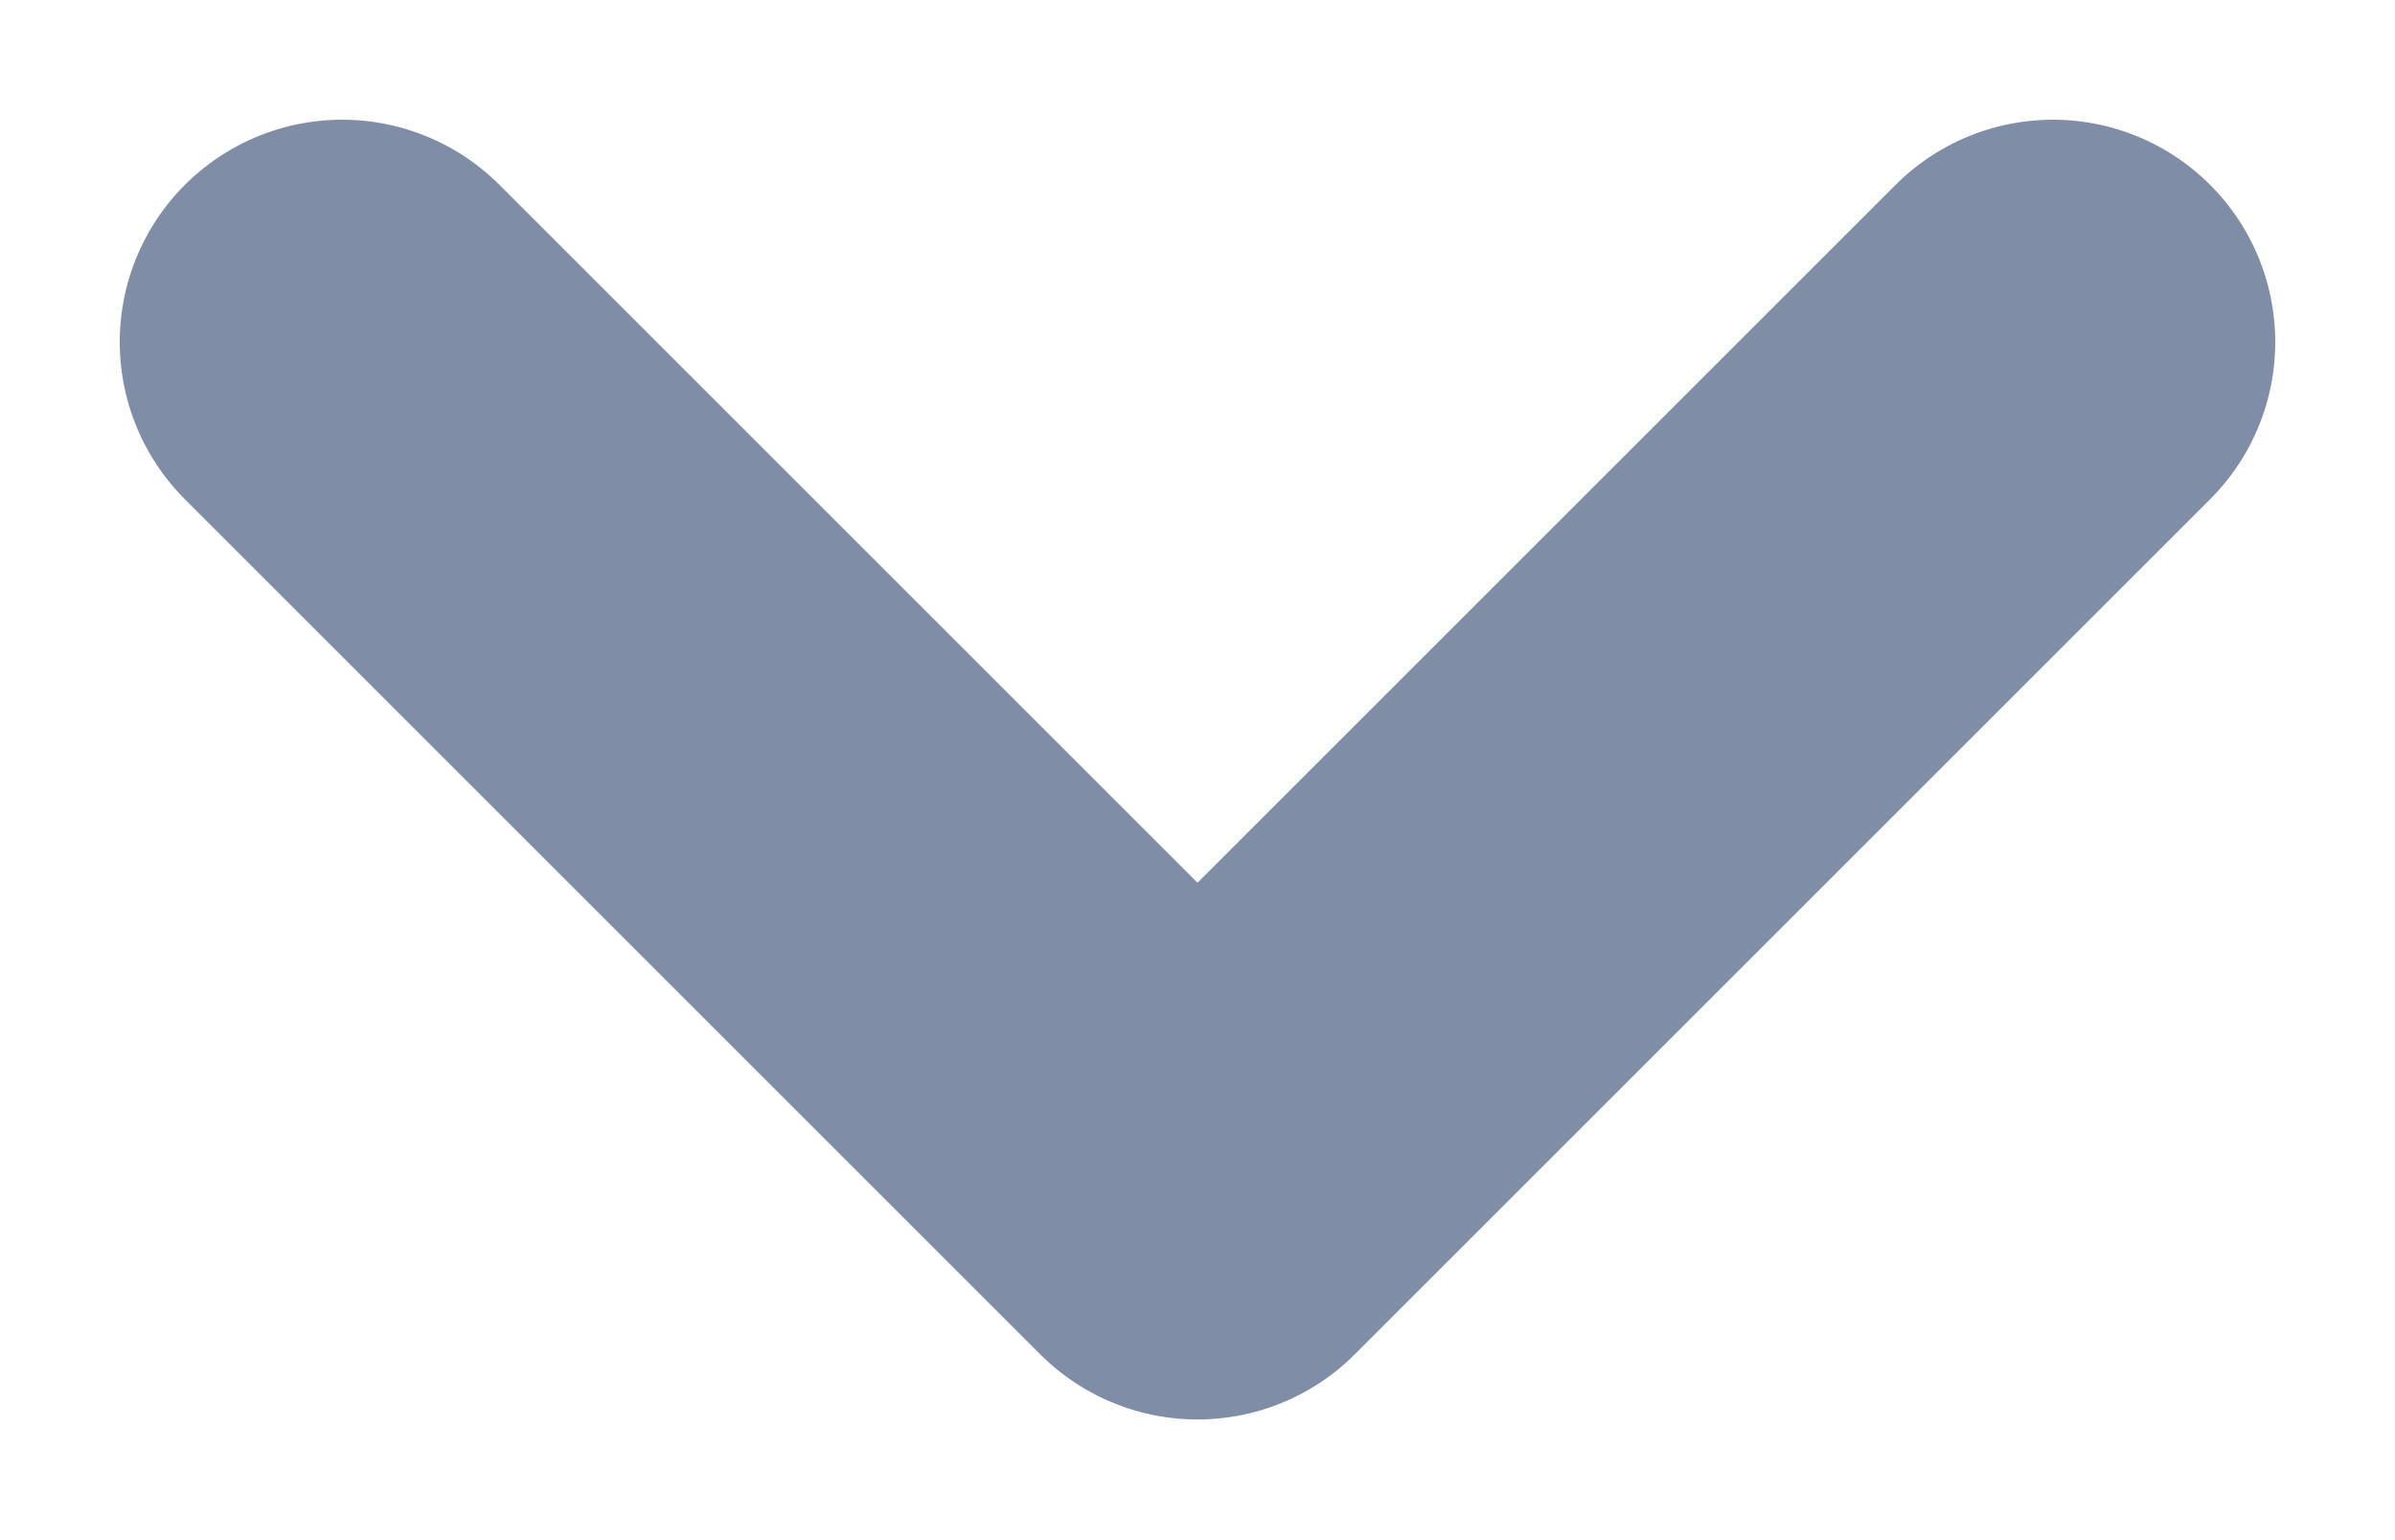
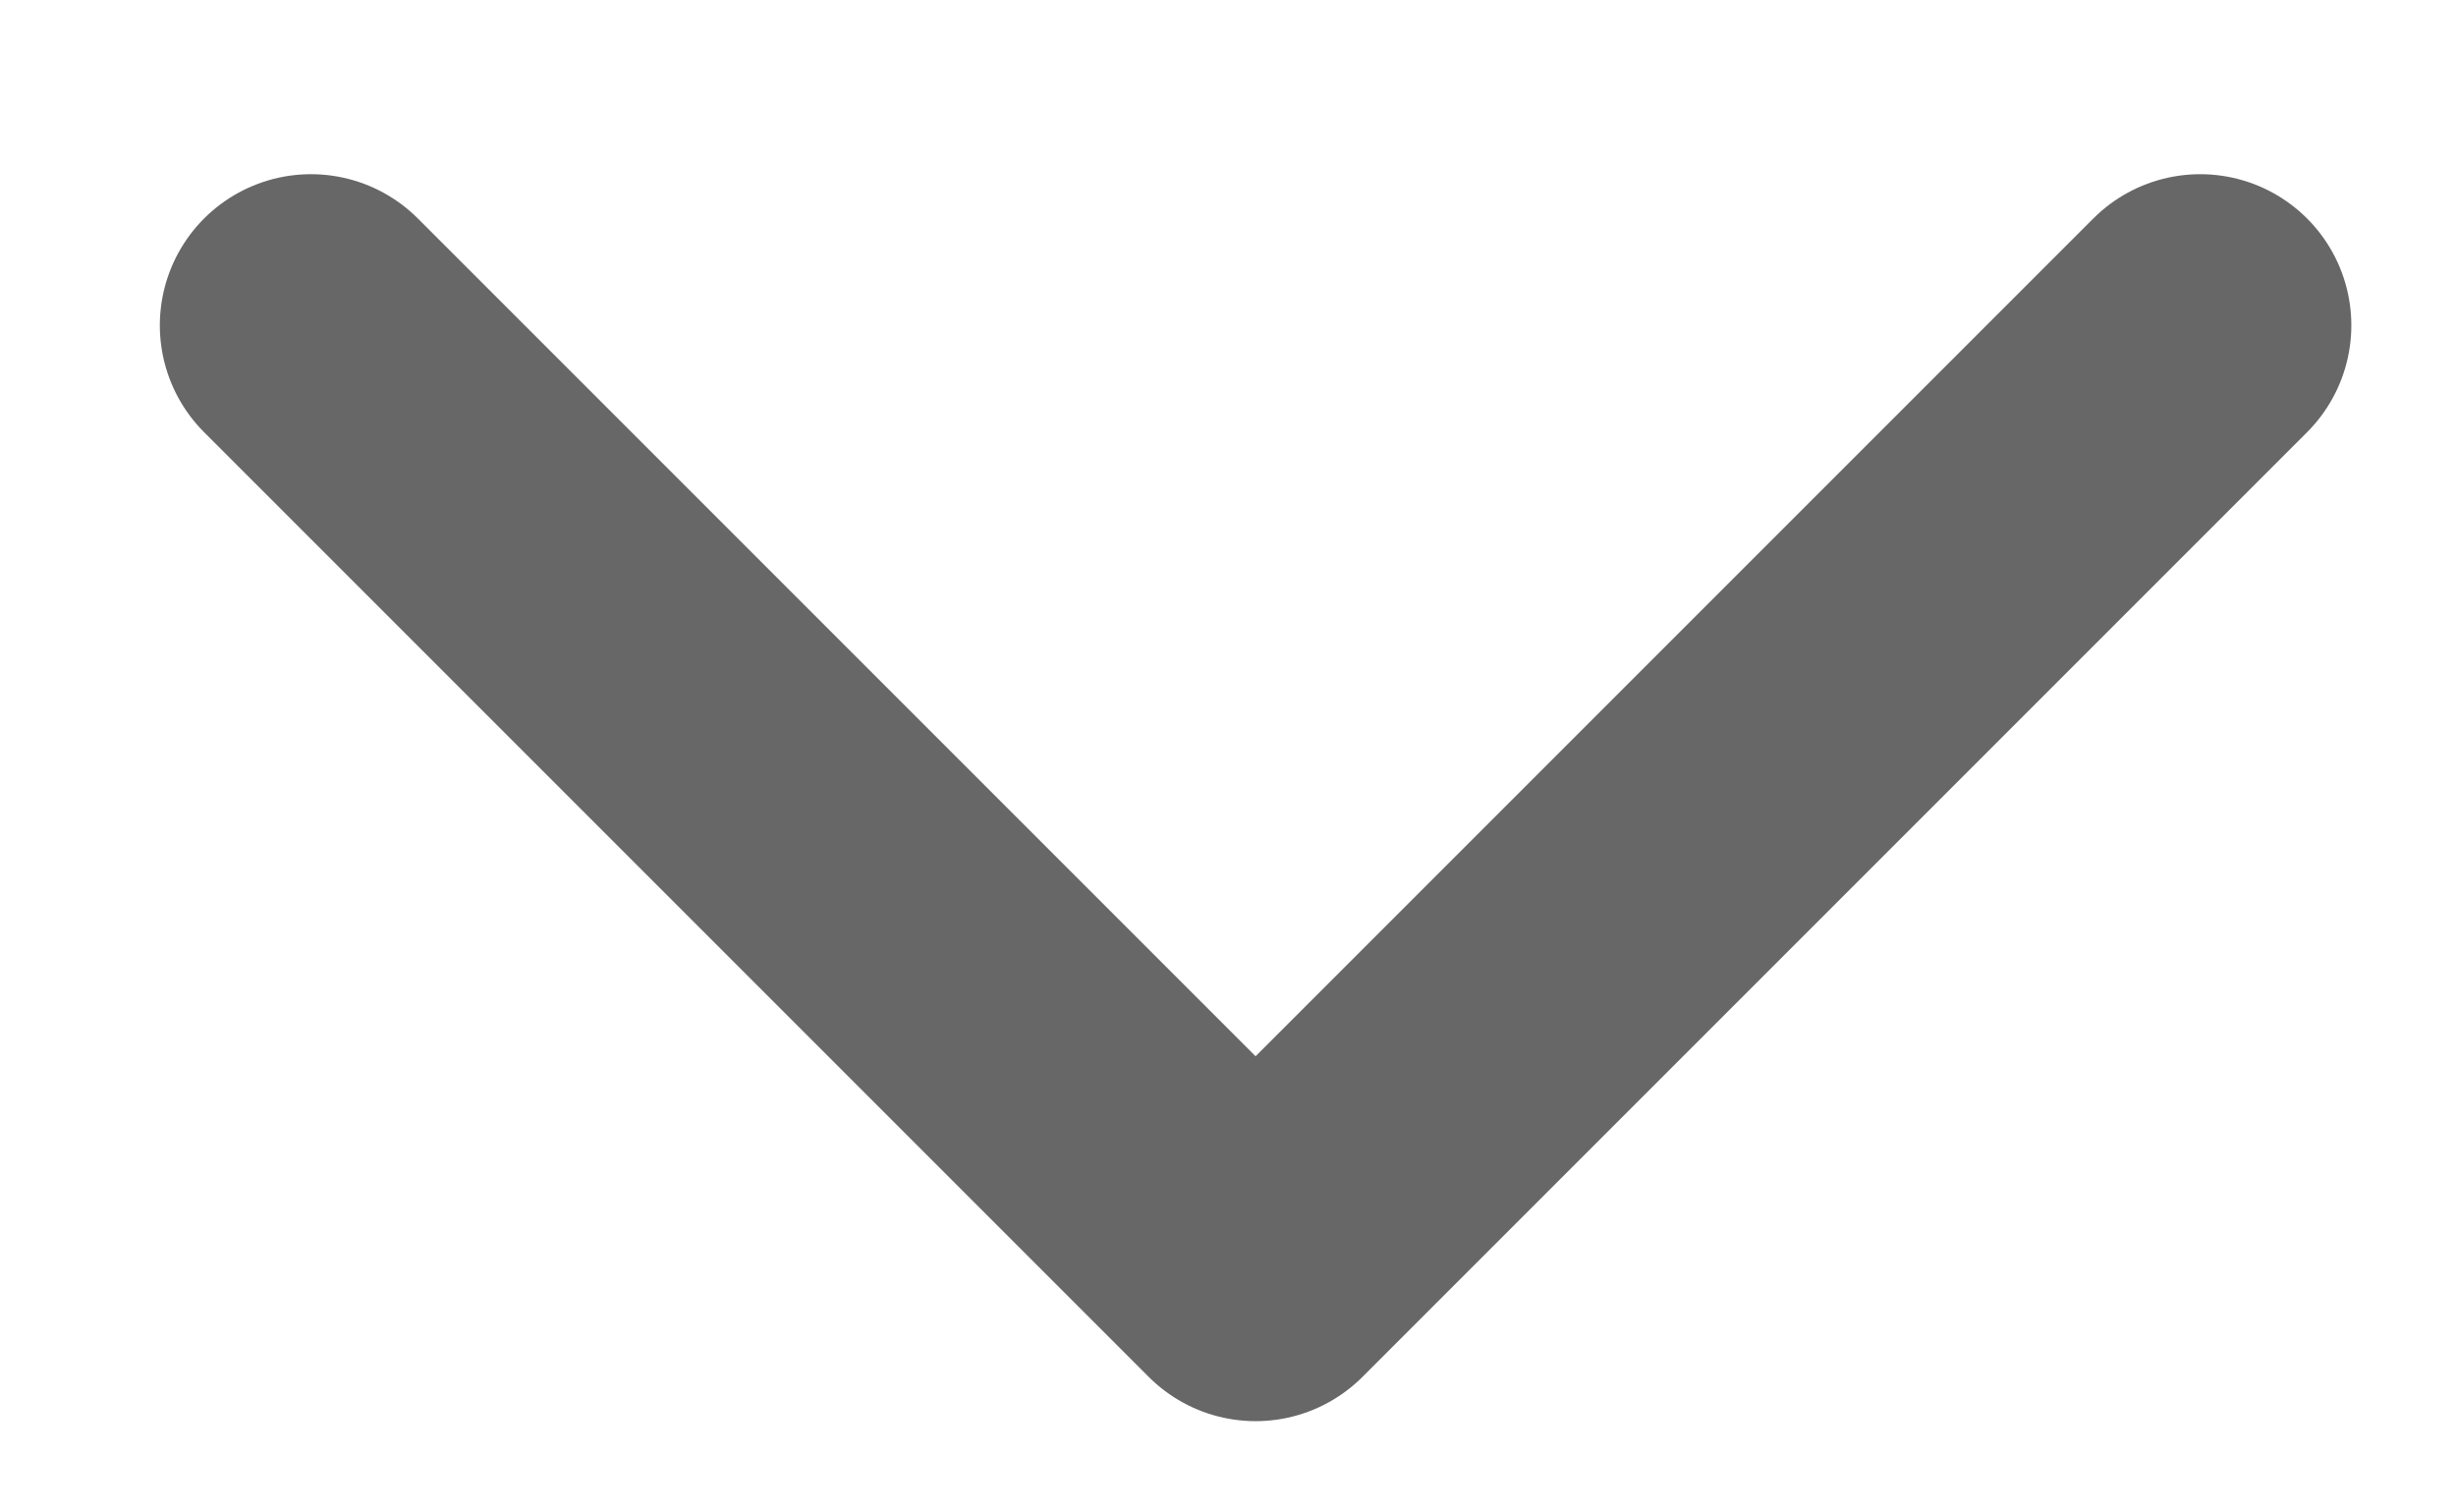
- <svg xmlns="http://www.w3.org/2000/svg" width="14" height="9" viewBox="0 0 14 9" fill="none">
-   <path d="M2 2L7 7L12 2" stroke="#7F8DA7" stroke-width="2.6" stroke-linecap="round" stroke-linejoin="round" />
+ <svg xmlns="http://www.w3.org/2000/svg" width="13" height="8" viewBox="0 0 13 8" fill="none">
+   <path d="M1.646 1.722L6.646 6.722L11.646 1.722" stroke="#676767" stroke-width="1.6" stroke-linecap="round" stroke-linejoin="round" />
</svg>
